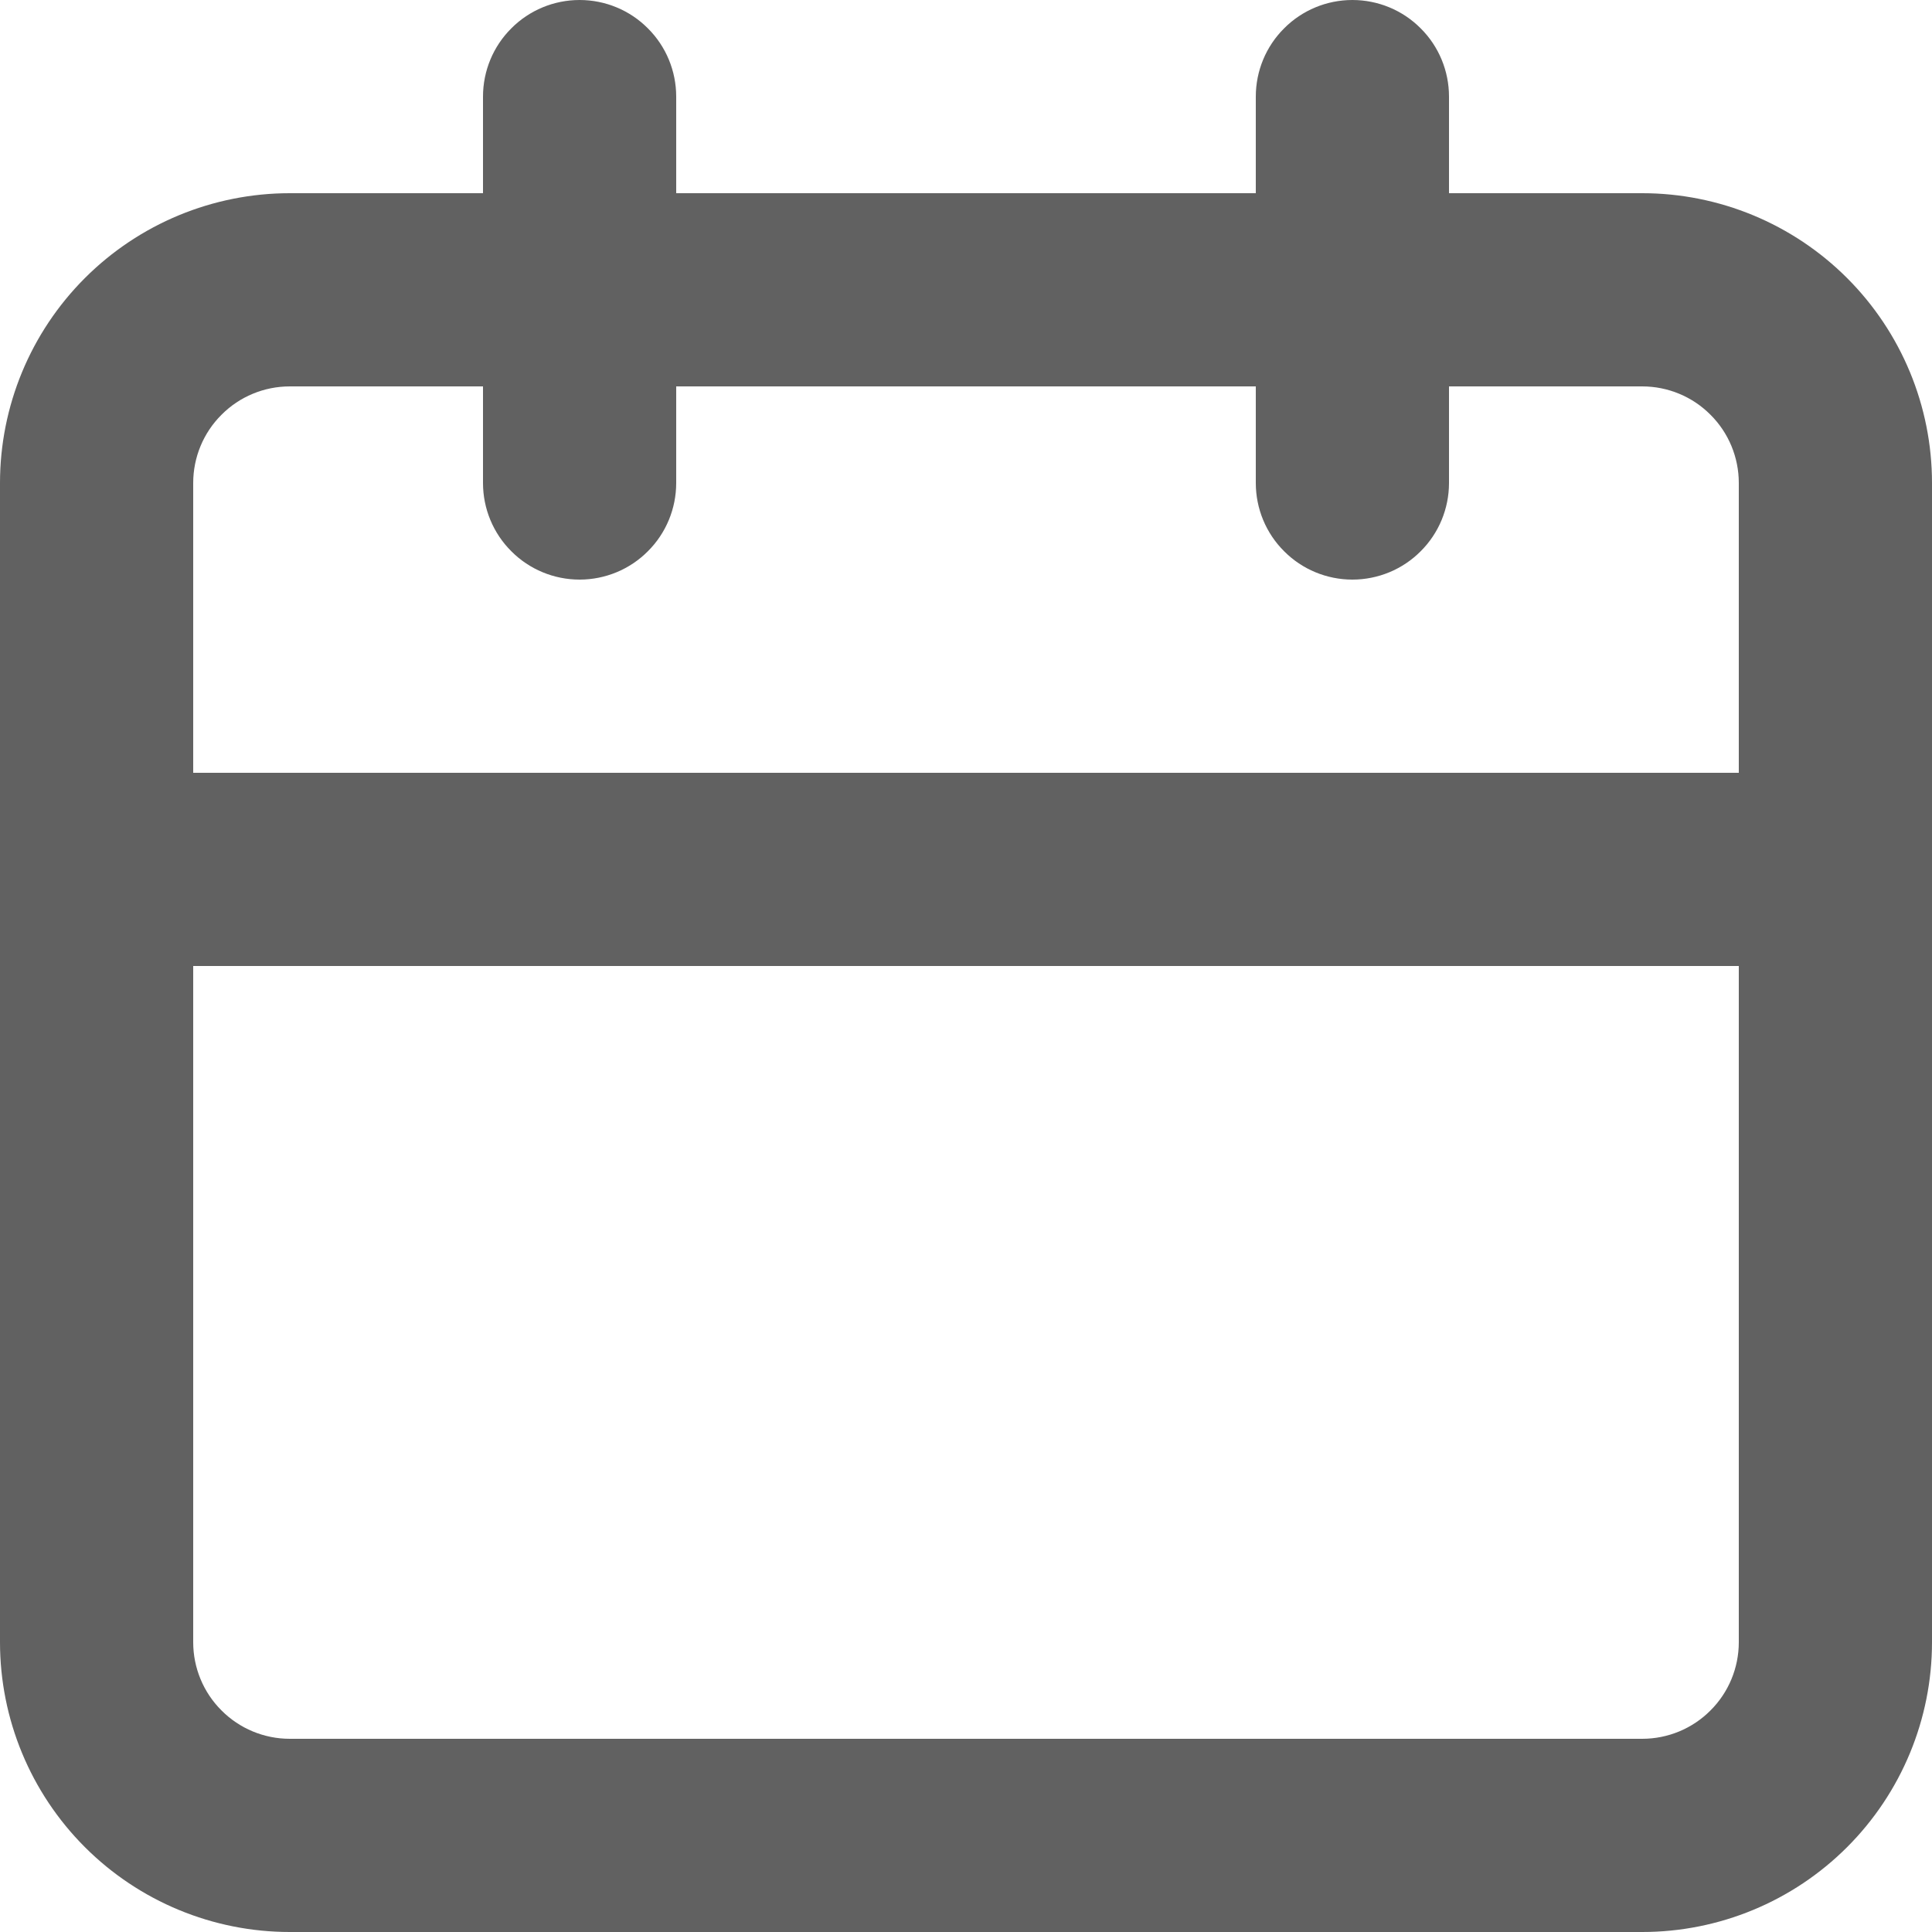
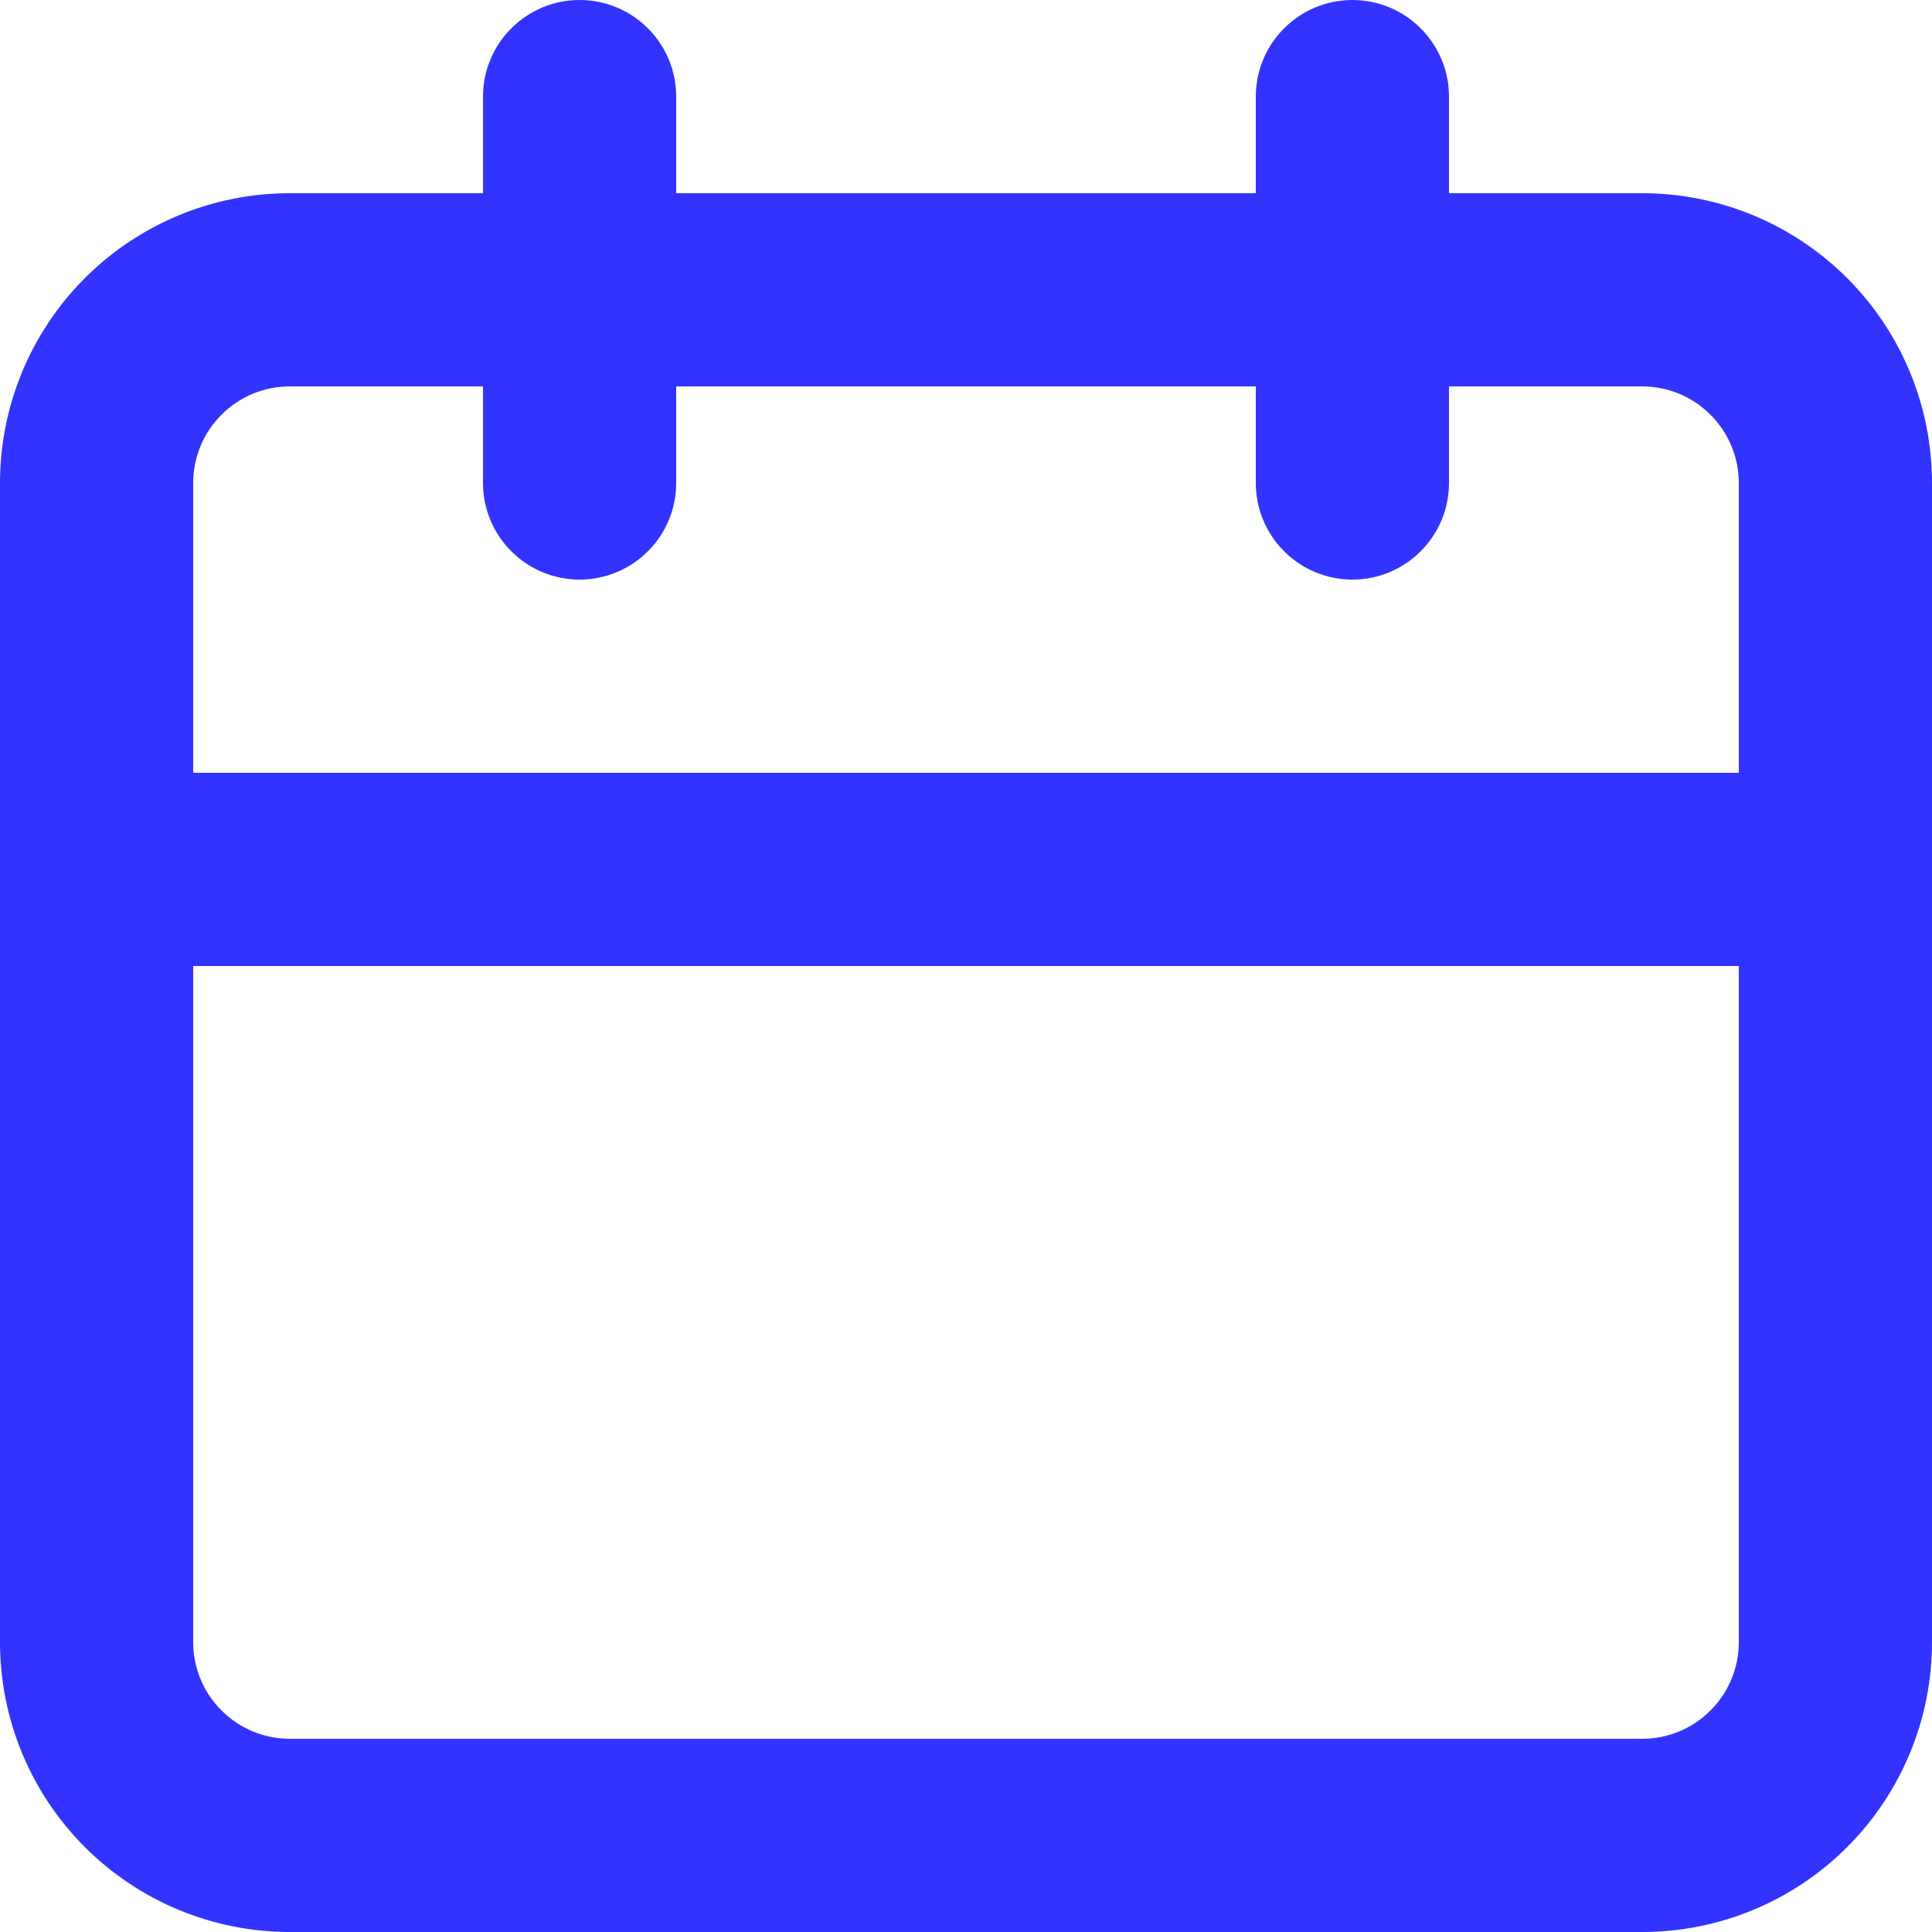
<svg xmlns="http://www.w3.org/2000/svg" width="15" height="15" viewBox="0 0 15 15" fill="none">
-   <path id="Vector" d="M12.75 1.5H11.25V0.75C11.25 0.551 11.171 0.36 11.03 0.22C10.89 0.079 10.699 0 10.5 0C10.301 0 10.11 0.079 9.97 0.22C9.829 0.36 9.75 0.551 9.75 0.75V1.5H5.25V0.75C5.25 0.551 5.171 0.36 5.03 0.22C4.89 0.079 4.699 0 4.5 0C4.301 0 4.11 0.079 3.97 0.22C3.829 0.36 3.75 0.551 3.75 0.75V1.5H2.25C1.653 1.5 1.081 1.737 0.659 2.159C0.237 2.581 0 3.153 0 3.75V12.75C0 13.347 0.237 13.919 0.659 14.341C1.081 14.763 1.653 15 2.25 15H12.75C13.347 15 13.919 14.763 14.341 14.341C14.763 13.919 15 13.347 15 12.75V3.75C15 3.153 14.763 2.581 14.341 2.159C13.919 1.737 13.347 1.5 12.75 1.5ZM13.5 12.75C13.5 12.949 13.421 13.14 13.28 13.28C13.14 13.421 12.949 13.5 12.75 13.5H2.25C2.051 13.5 1.86 13.421 1.72 13.28C1.579 13.14 1.5 12.949 1.5 12.75V7.5H13.5V12.75ZM13.5 6H1.5V3.75C1.5 3.551 1.579 3.36 1.72 3.22C1.86 3.079 2.051 3 2.25 3H3.75V3.75C3.75 3.949 3.829 4.14 3.97 4.28C4.11 4.421 4.301 4.5 4.5 4.5C4.699 4.5 4.89 4.421 5.03 4.28C5.171 4.14 5.25 3.949 5.25 3.75V3H9.75V3.75C9.75 3.949 9.829 4.14 9.97 4.28C10.11 4.421 10.301 4.5 10.5 4.5C10.699 4.5 10.89 4.421 11.03 4.28C11.171 4.14 11.25 3.949 11.25 3.75V3H12.75C12.949 3 13.14 3.079 13.28 3.22C13.421 3.36 13.5 3.551 13.5 3.75V6Z" fill="#616161" />
+   <path id="Vector" d="M12.75 1.5H11.25V0.75C11.25 0.551 11.171 0.36 11.03 0.22C10.89 0.079 10.699 0 10.5 0C10.301 0 10.11 0.079 9.97 0.22C9.829 0.36 9.75 0.551 9.75 0.75V1.5H5.25V0.75C5.25 0.551 5.171 0.36 5.03 0.22C4.89 0.079 4.699 0 4.5 0C4.301 0 4.11 0.079 3.97 0.22C3.829 0.36 3.75 0.551 3.75 0.75V1.5H2.25C1.653 1.5 1.081 1.737 0.659 2.159C0.237 2.581 0 3.153 0 3.75V12.75C0 13.347 0.237 13.919 0.659 14.341C1.081 14.763 1.653 15 2.25 15H12.75C13.347 15 13.919 14.763 14.341 14.341C14.763 13.919 15 13.347 15 12.75V3.75C15 3.153 14.763 2.581 14.341 2.159C13.919 1.737 13.347 1.5 12.75 1.5ZM13.5 12.75C13.5 12.949 13.421 13.14 13.28 13.28C13.14 13.421 12.949 13.5 12.75 13.5H2.25C2.051 13.5 1.86 13.421 1.72 13.28C1.579 13.14 1.5 12.949 1.5 12.75V7.5H13.5V12.75ZM13.5 6H1.5V3.75C1.5 3.551 1.579 3.36 1.72 3.22C1.86 3.079 2.051 3 2.25 3H3.75V3.75C3.75 3.949 3.829 4.14 3.97 4.28C4.11 4.421 4.301 4.5 4.5 4.5C4.699 4.5 4.89 4.421 5.03 4.28C5.171 4.14 5.25 3.949 5.25 3.75V3H9.75V3.75C9.75 3.949 9.829 4.14 9.97 4.28C10.11 4.421 10.301 4.5 10.5 4.5C10.699 4.5 10.89 4.421 11.03 4.28C11.171 4.14 11.25 3.949 11.25 3.75V3H12.75C12.949 3 13.14 3.079 13.28 3.22C13.421 3.36 13.5 3.551 13.5 3.75V6Z" fill="#3333ff" />
</svg>
